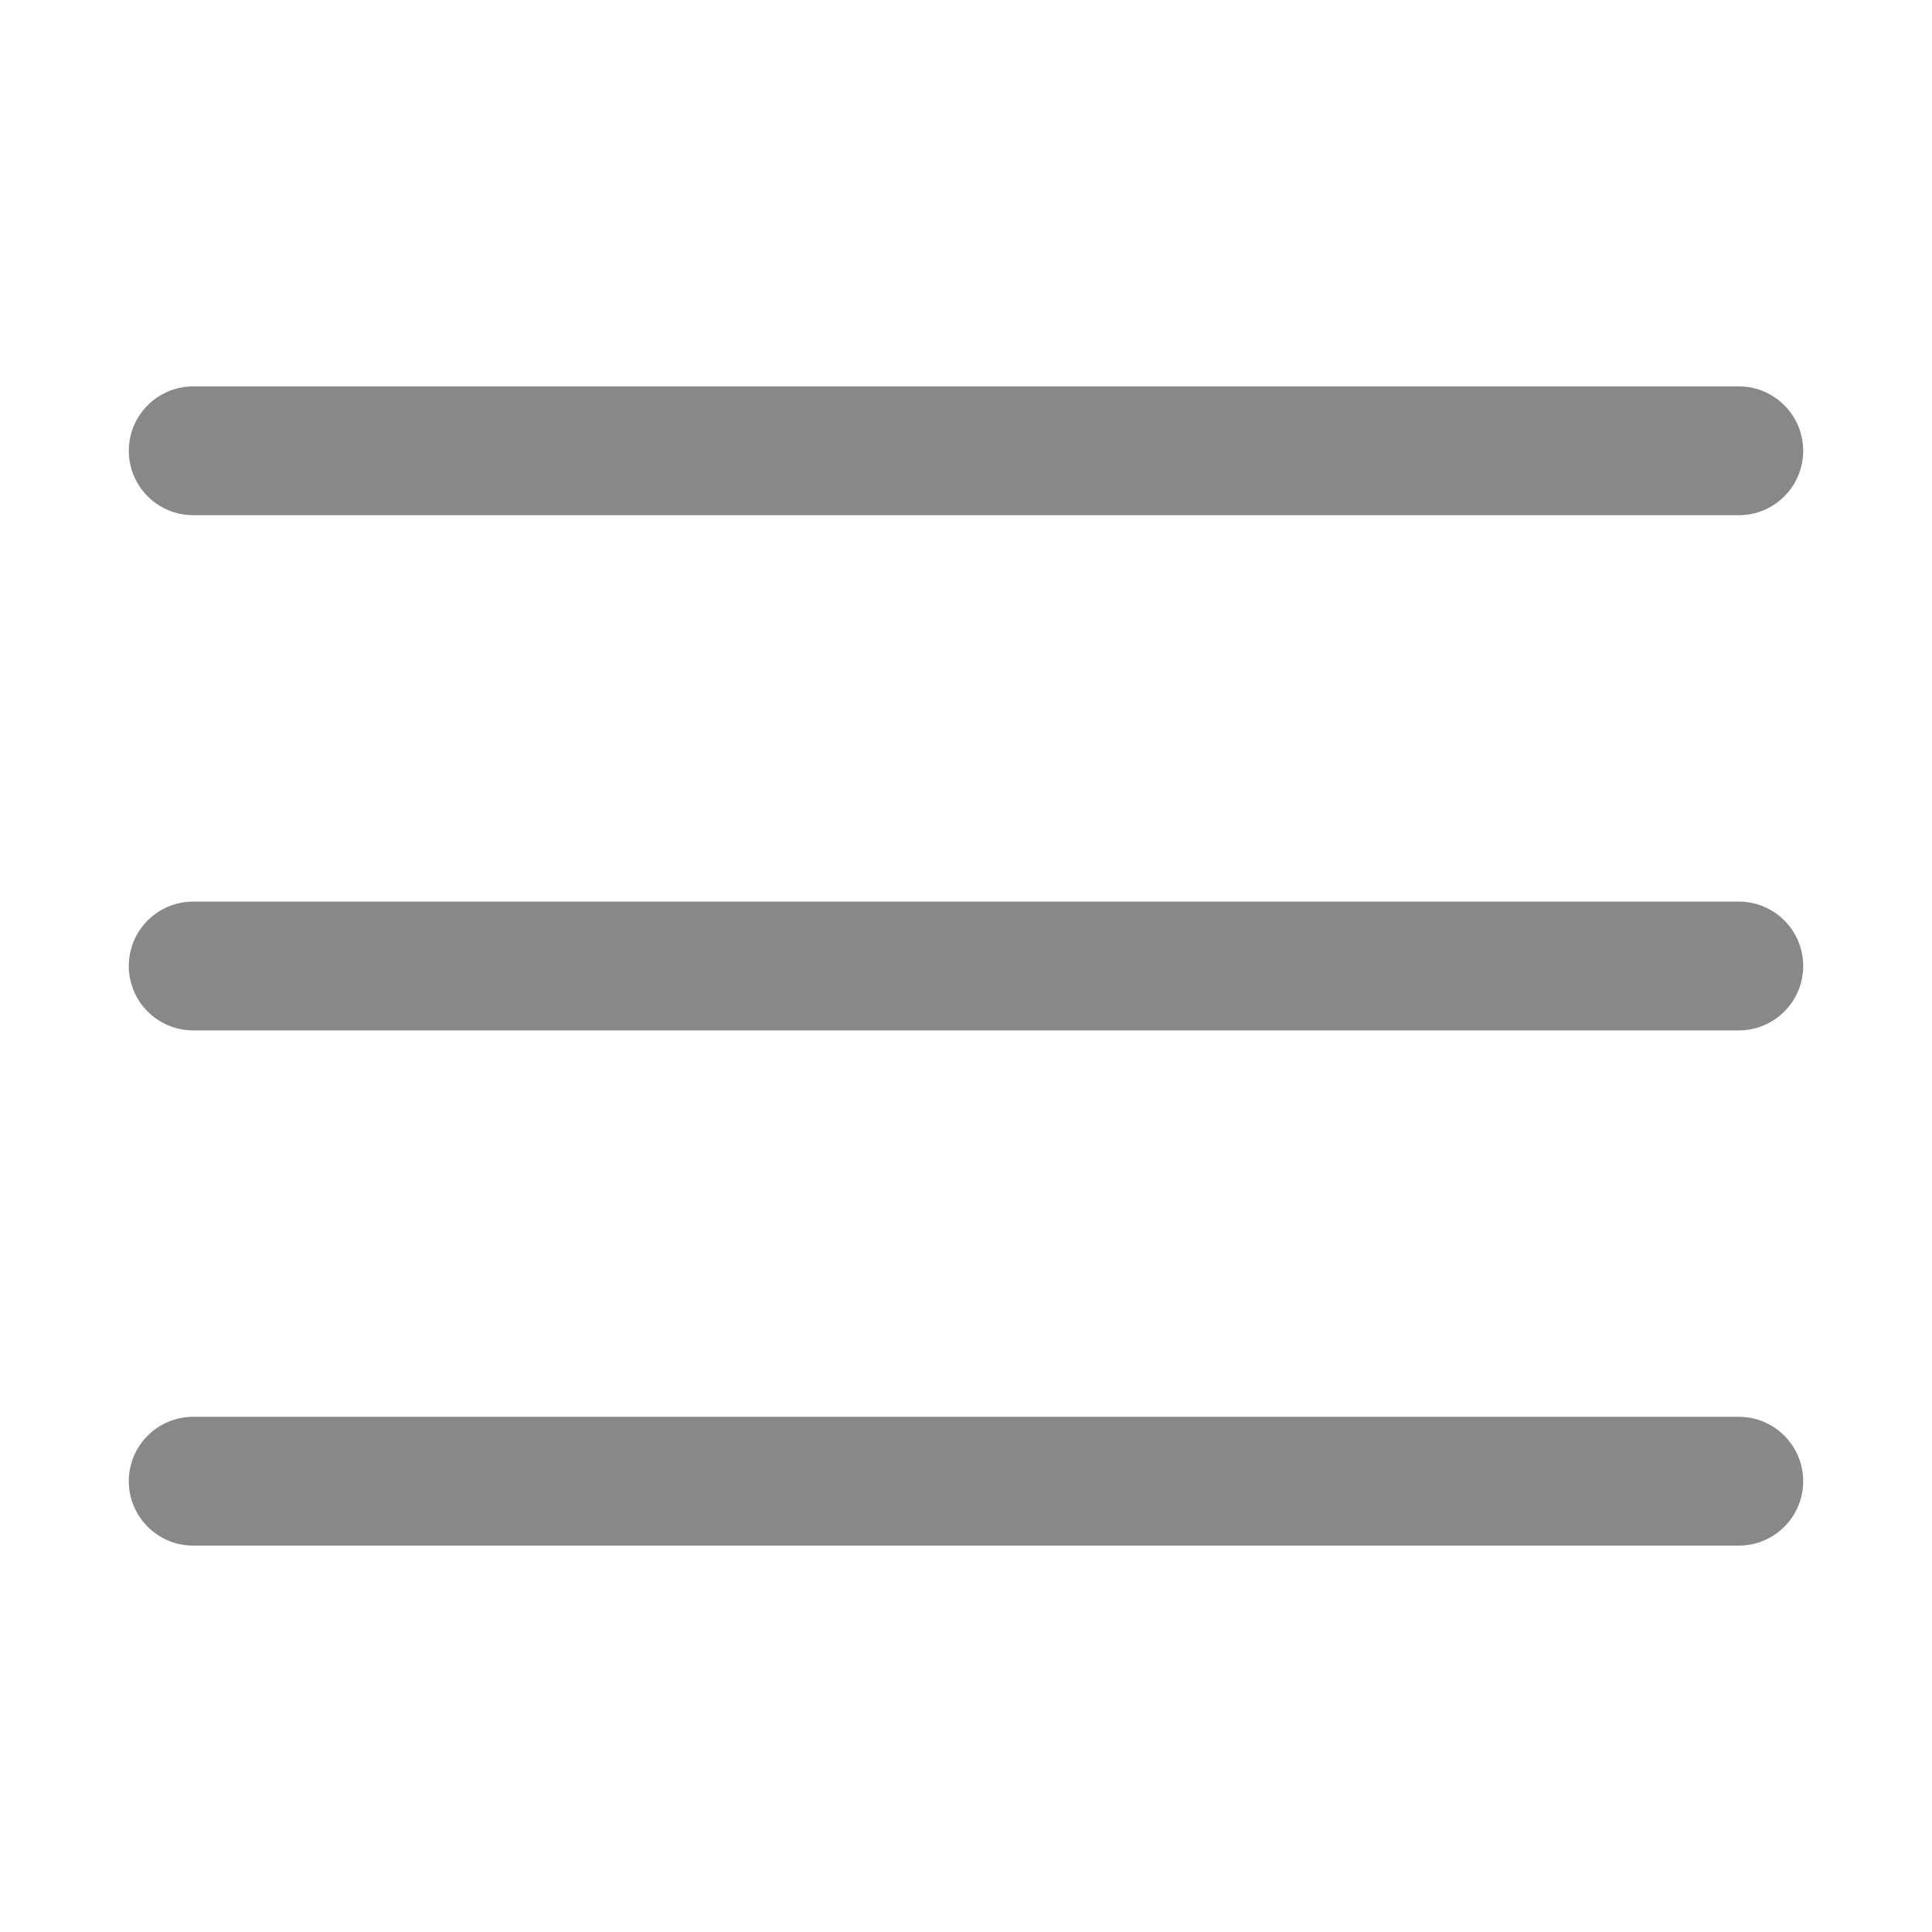
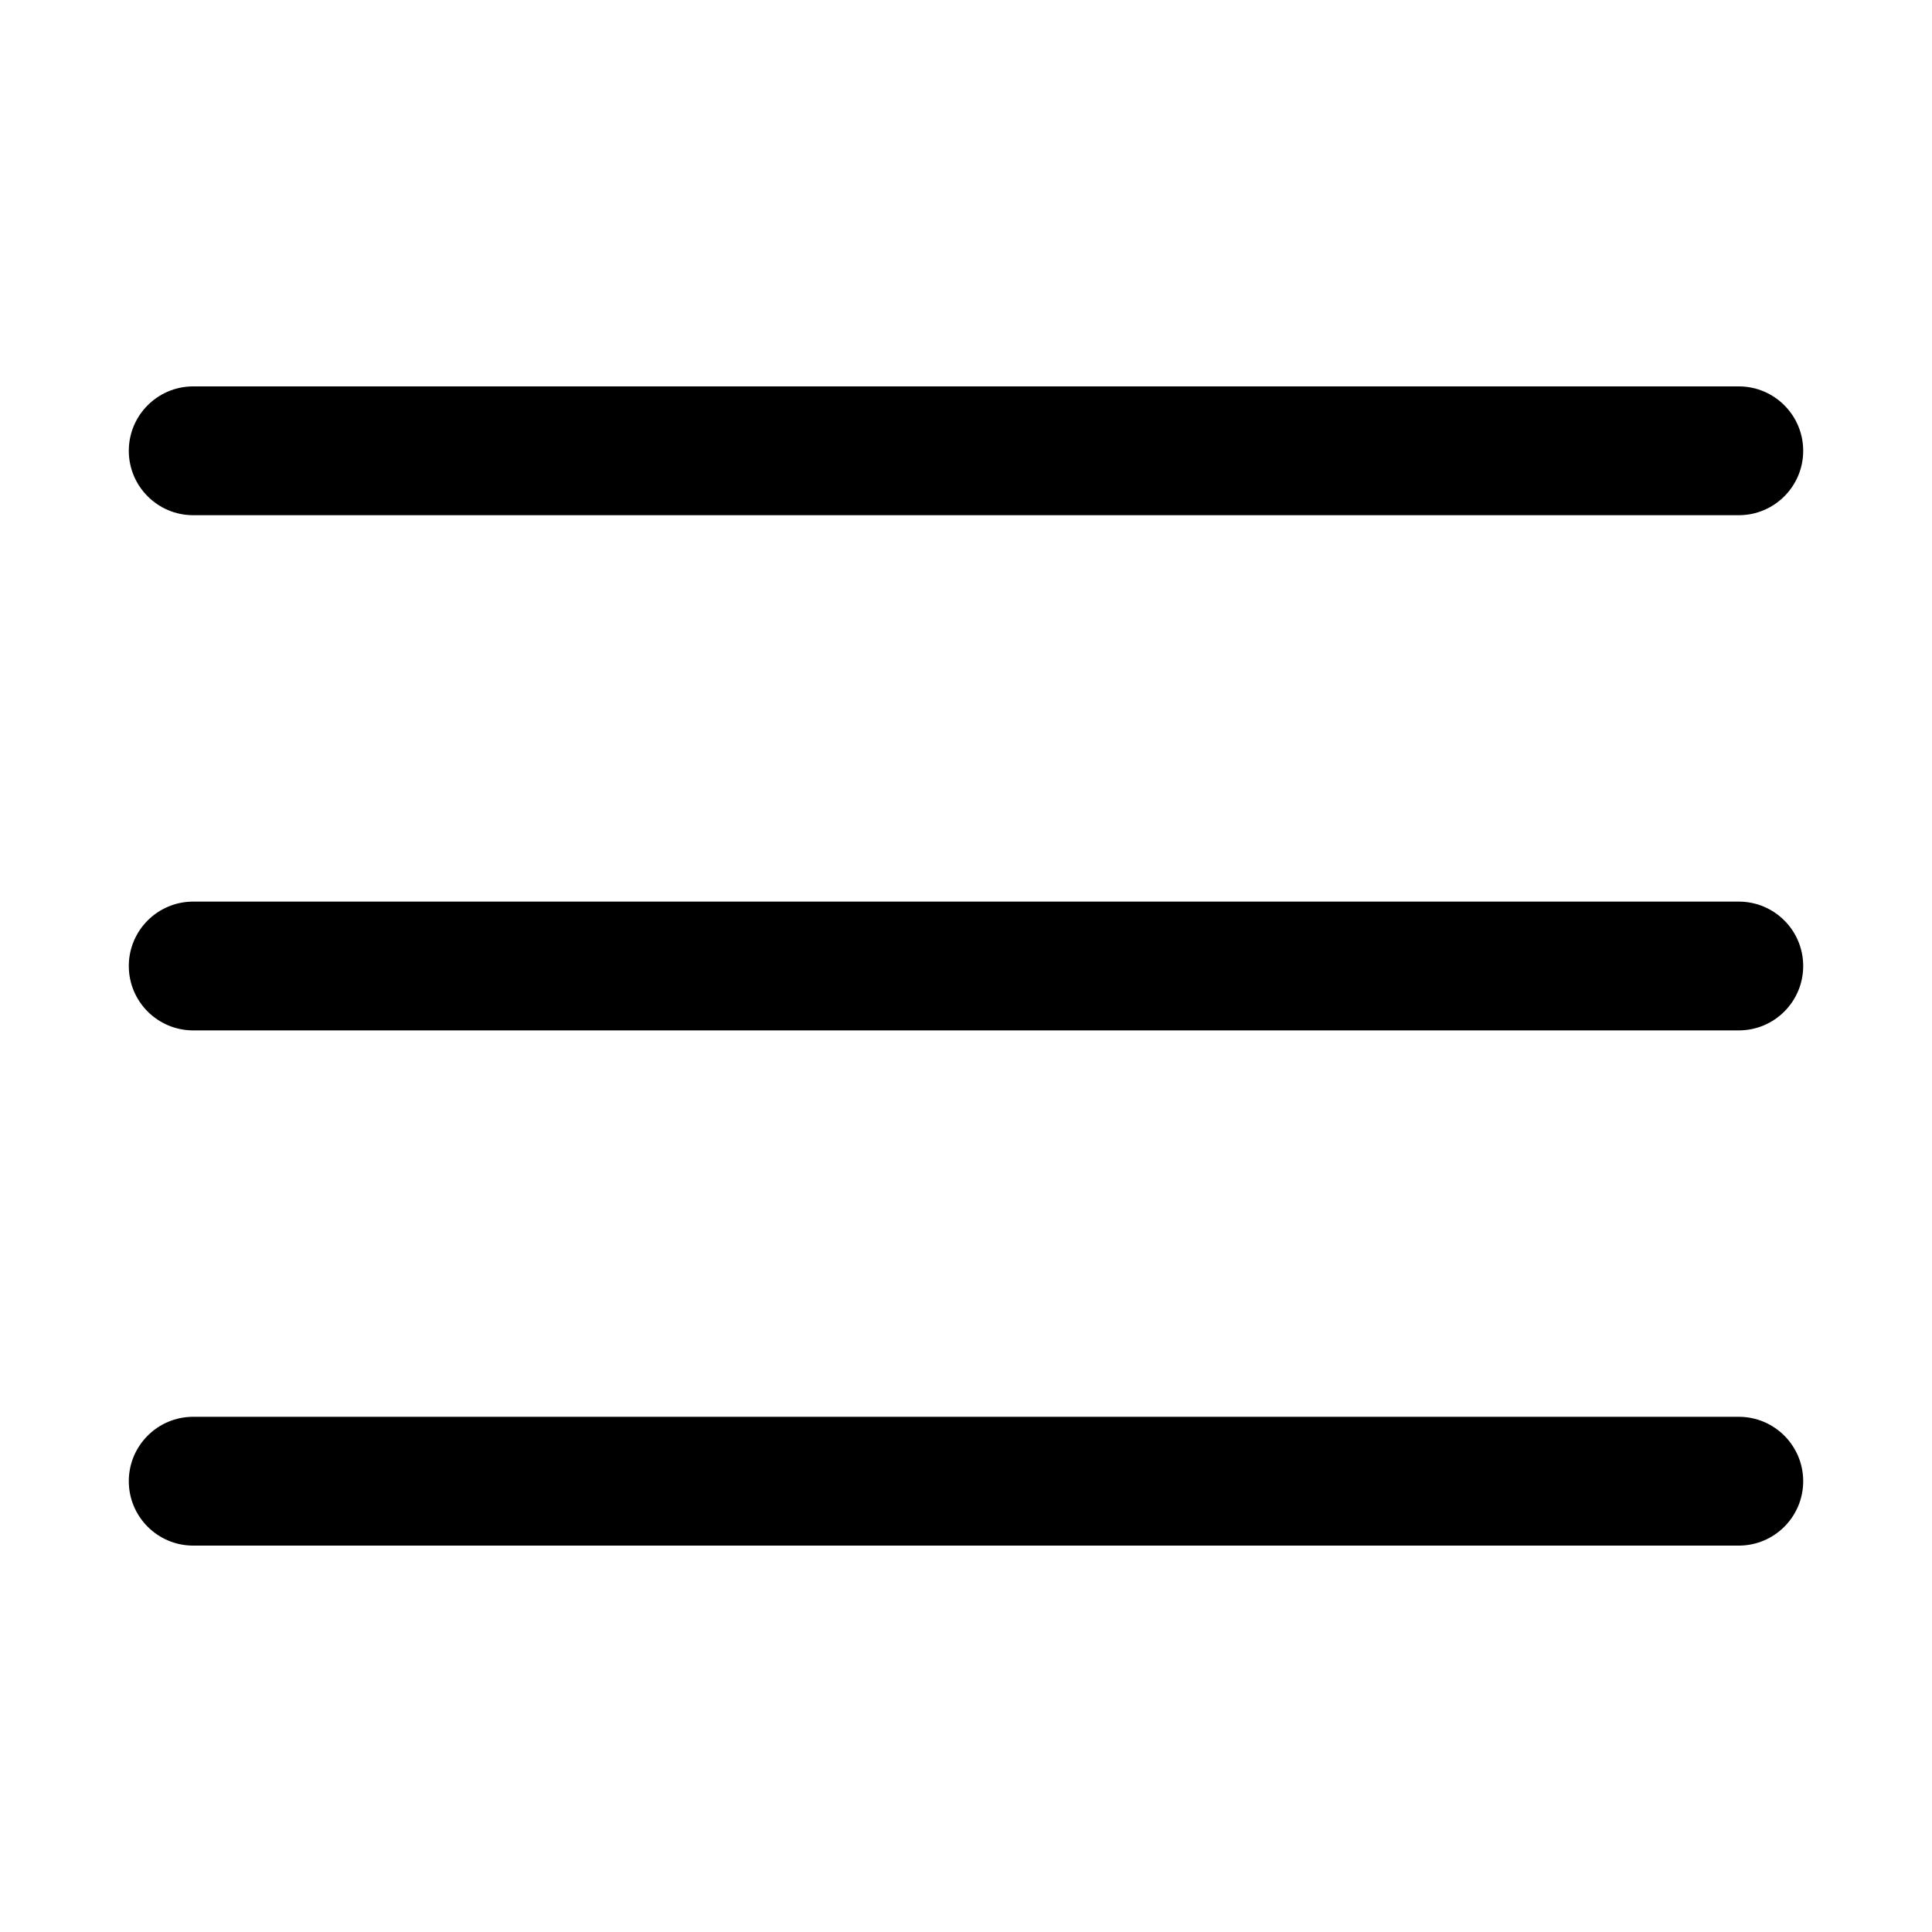
<svg xmlns="http://www.w3.org/2000/svg" width="15px" height="15px" viewBox="0 0 15 15" fill="none">
-   <path fill-rule="evenodd" clip-rule="evenodd" d="M1.5 3C1.224 3 1 3.224 1 3.5C1 3.776 1.224 4 1.5 4H13.5C13.776 4 14 3.776 14 3.5C14 3.224 13.776 3 13.5 3H1.5ZM1 7.5C1 7.224 1.224 7 1.5 7H13.5C13.776 7 14 7.224 14 7.5C14 7.776 13.776 8 13.5 8H1.5C1.224 8 1 7.776 1 7.5ZM1 11.5C1 11.224 1.224 11 1.5 11H13.5C13.776 11 14 11.224 14 11.5C14 11.776 13.776 12 13.5 12H1.5C1.224 12 1 11.776 1 11.5Z" fill="#888" />
+   <path fill-rule="evenodd" clip-rule="evenodd" d="M1.5 3C1.224 3 1 3.224 1 3.5C1 3.776 1.224 4 1.5 4H13.5C13.776 4 14 3.776 14 3.5C14 3.224 13.776 3 13.5 3H1.5ZM1 7.5C1 7.224 1.224 7 1.5 7H13.5C13.776 7 14 7.224 14 7.5C14 7.776 13.776 8 13.5 8H1.5C1.224 8 1 7.776 1 7.5ZM1 11.5C1 11.224 1.224 11 1.5 11H13.5C13.776 11 14 11.224 14 11.5C14 11.776 13.776 12 13.5 12H1.5C1.224 12 1 11.776 1 11.5Z" fill="currentColor" />
</svg>
